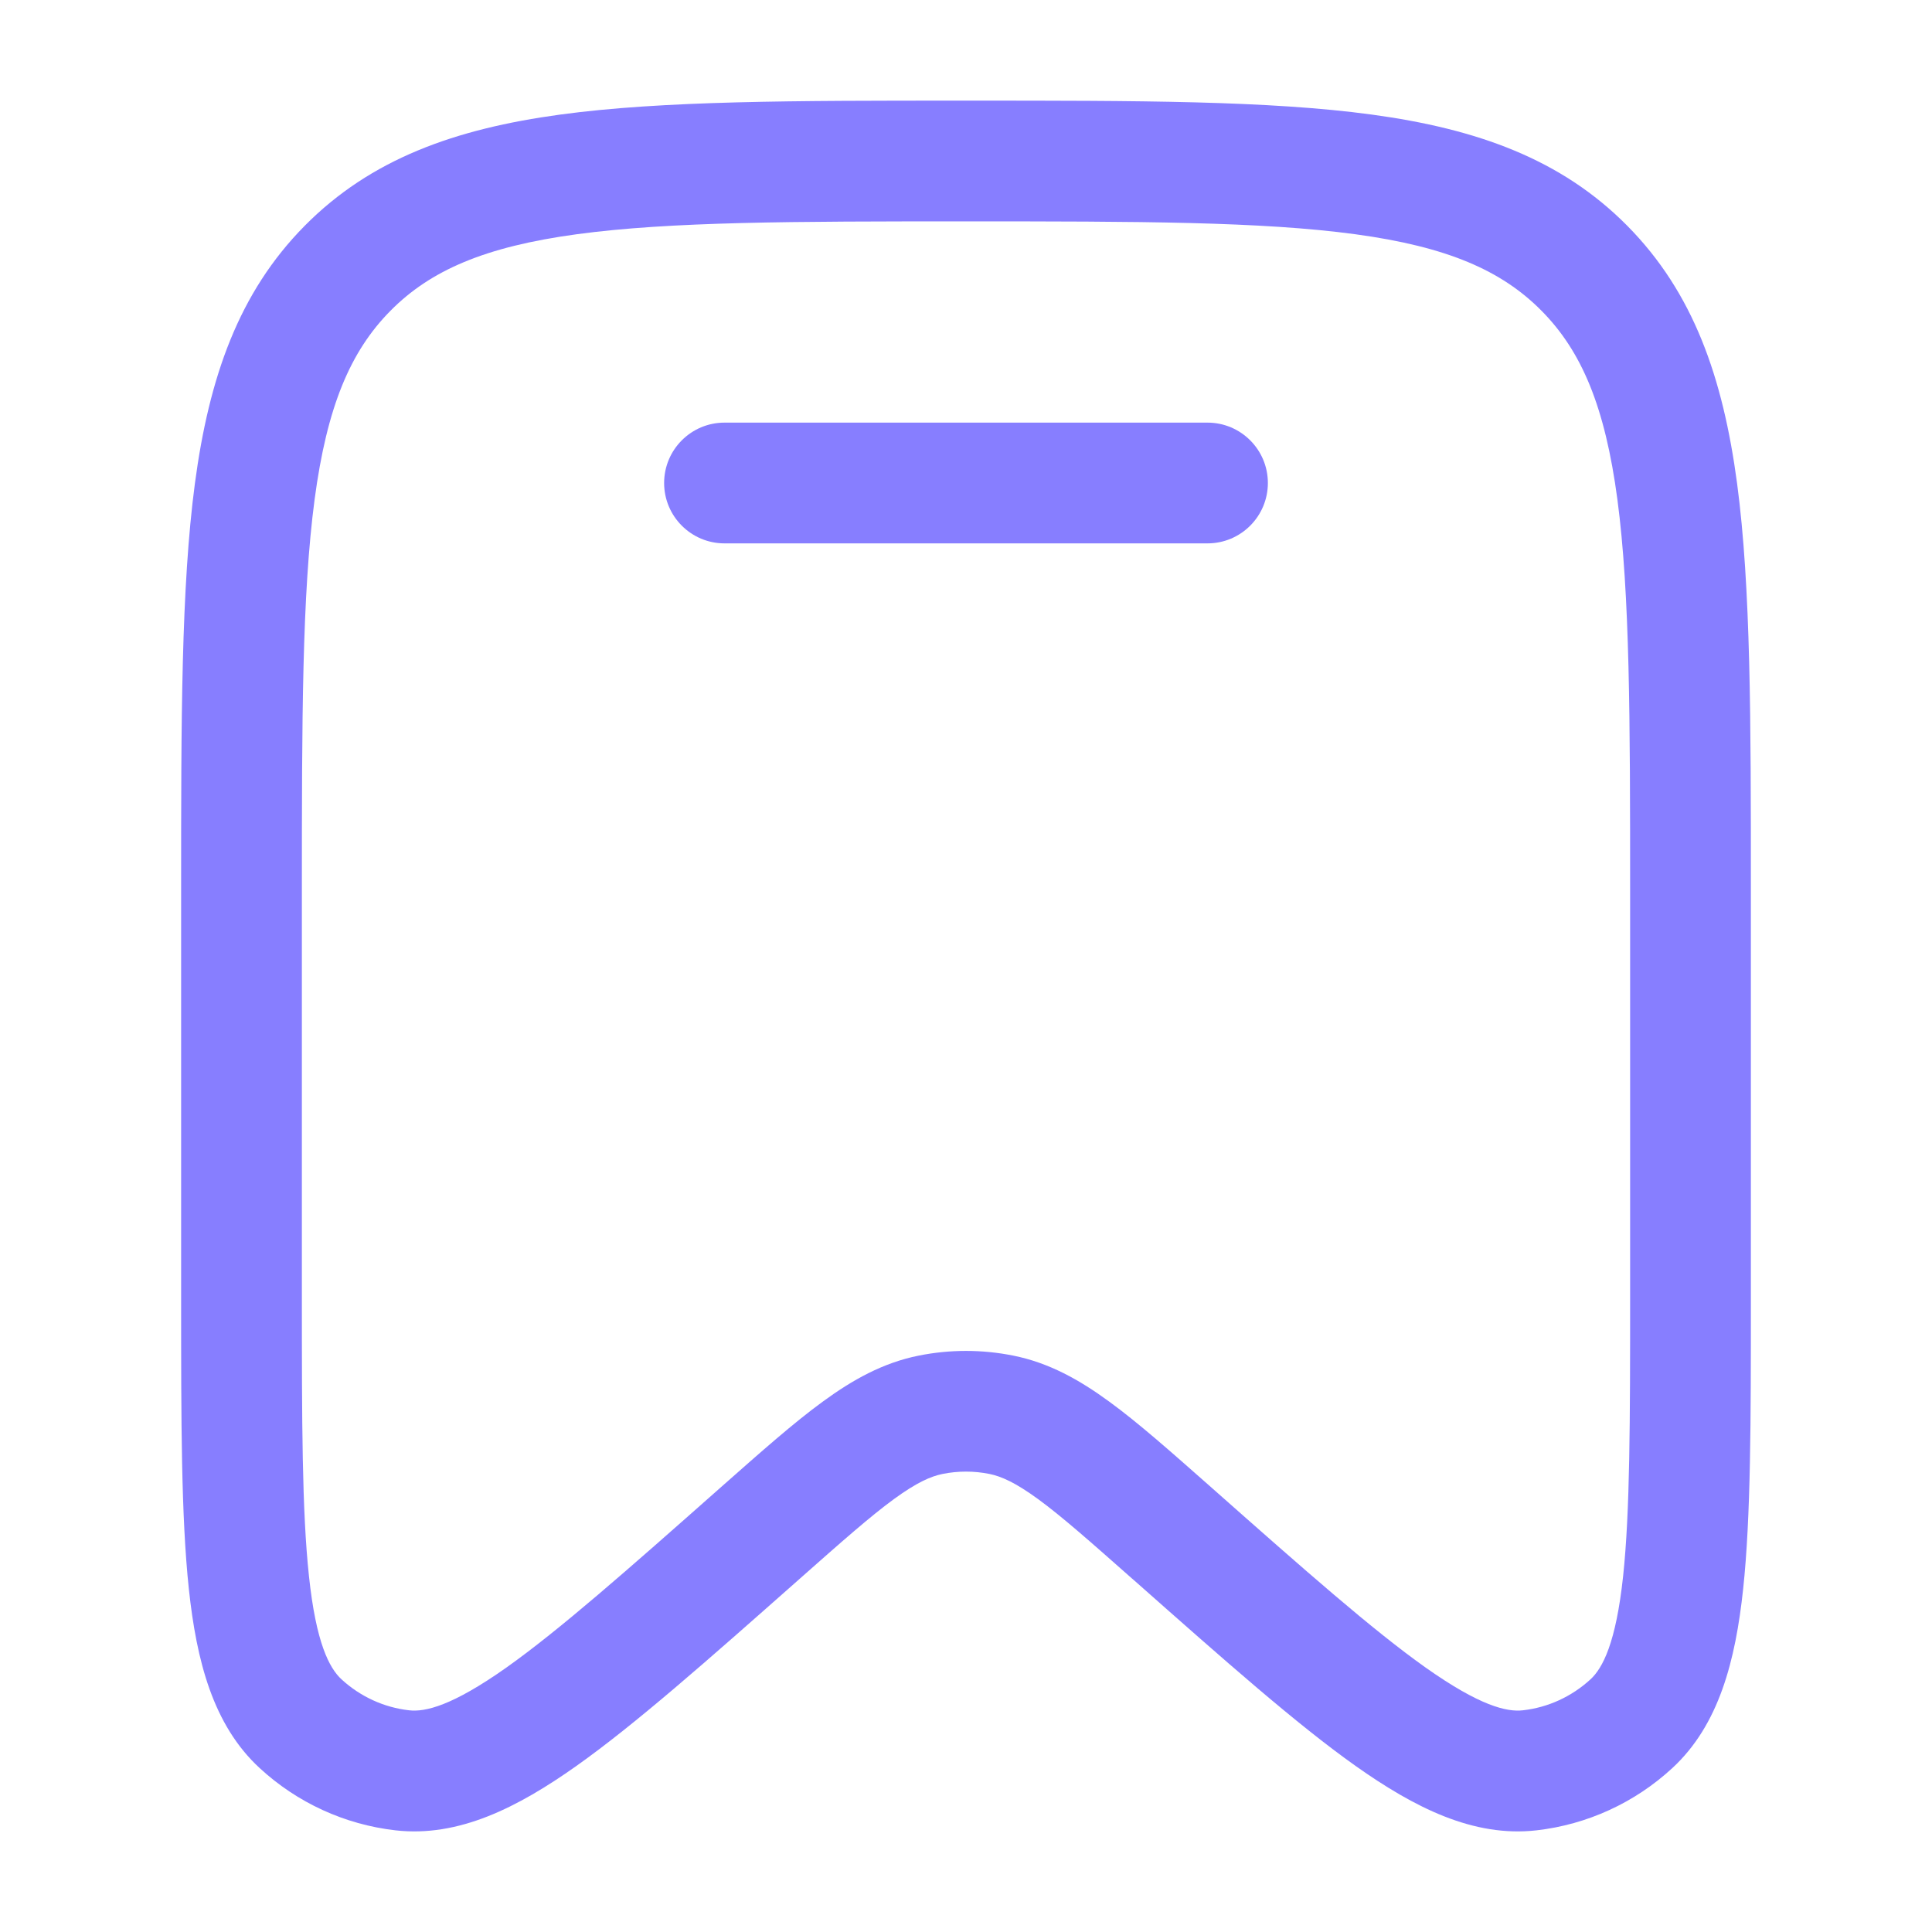
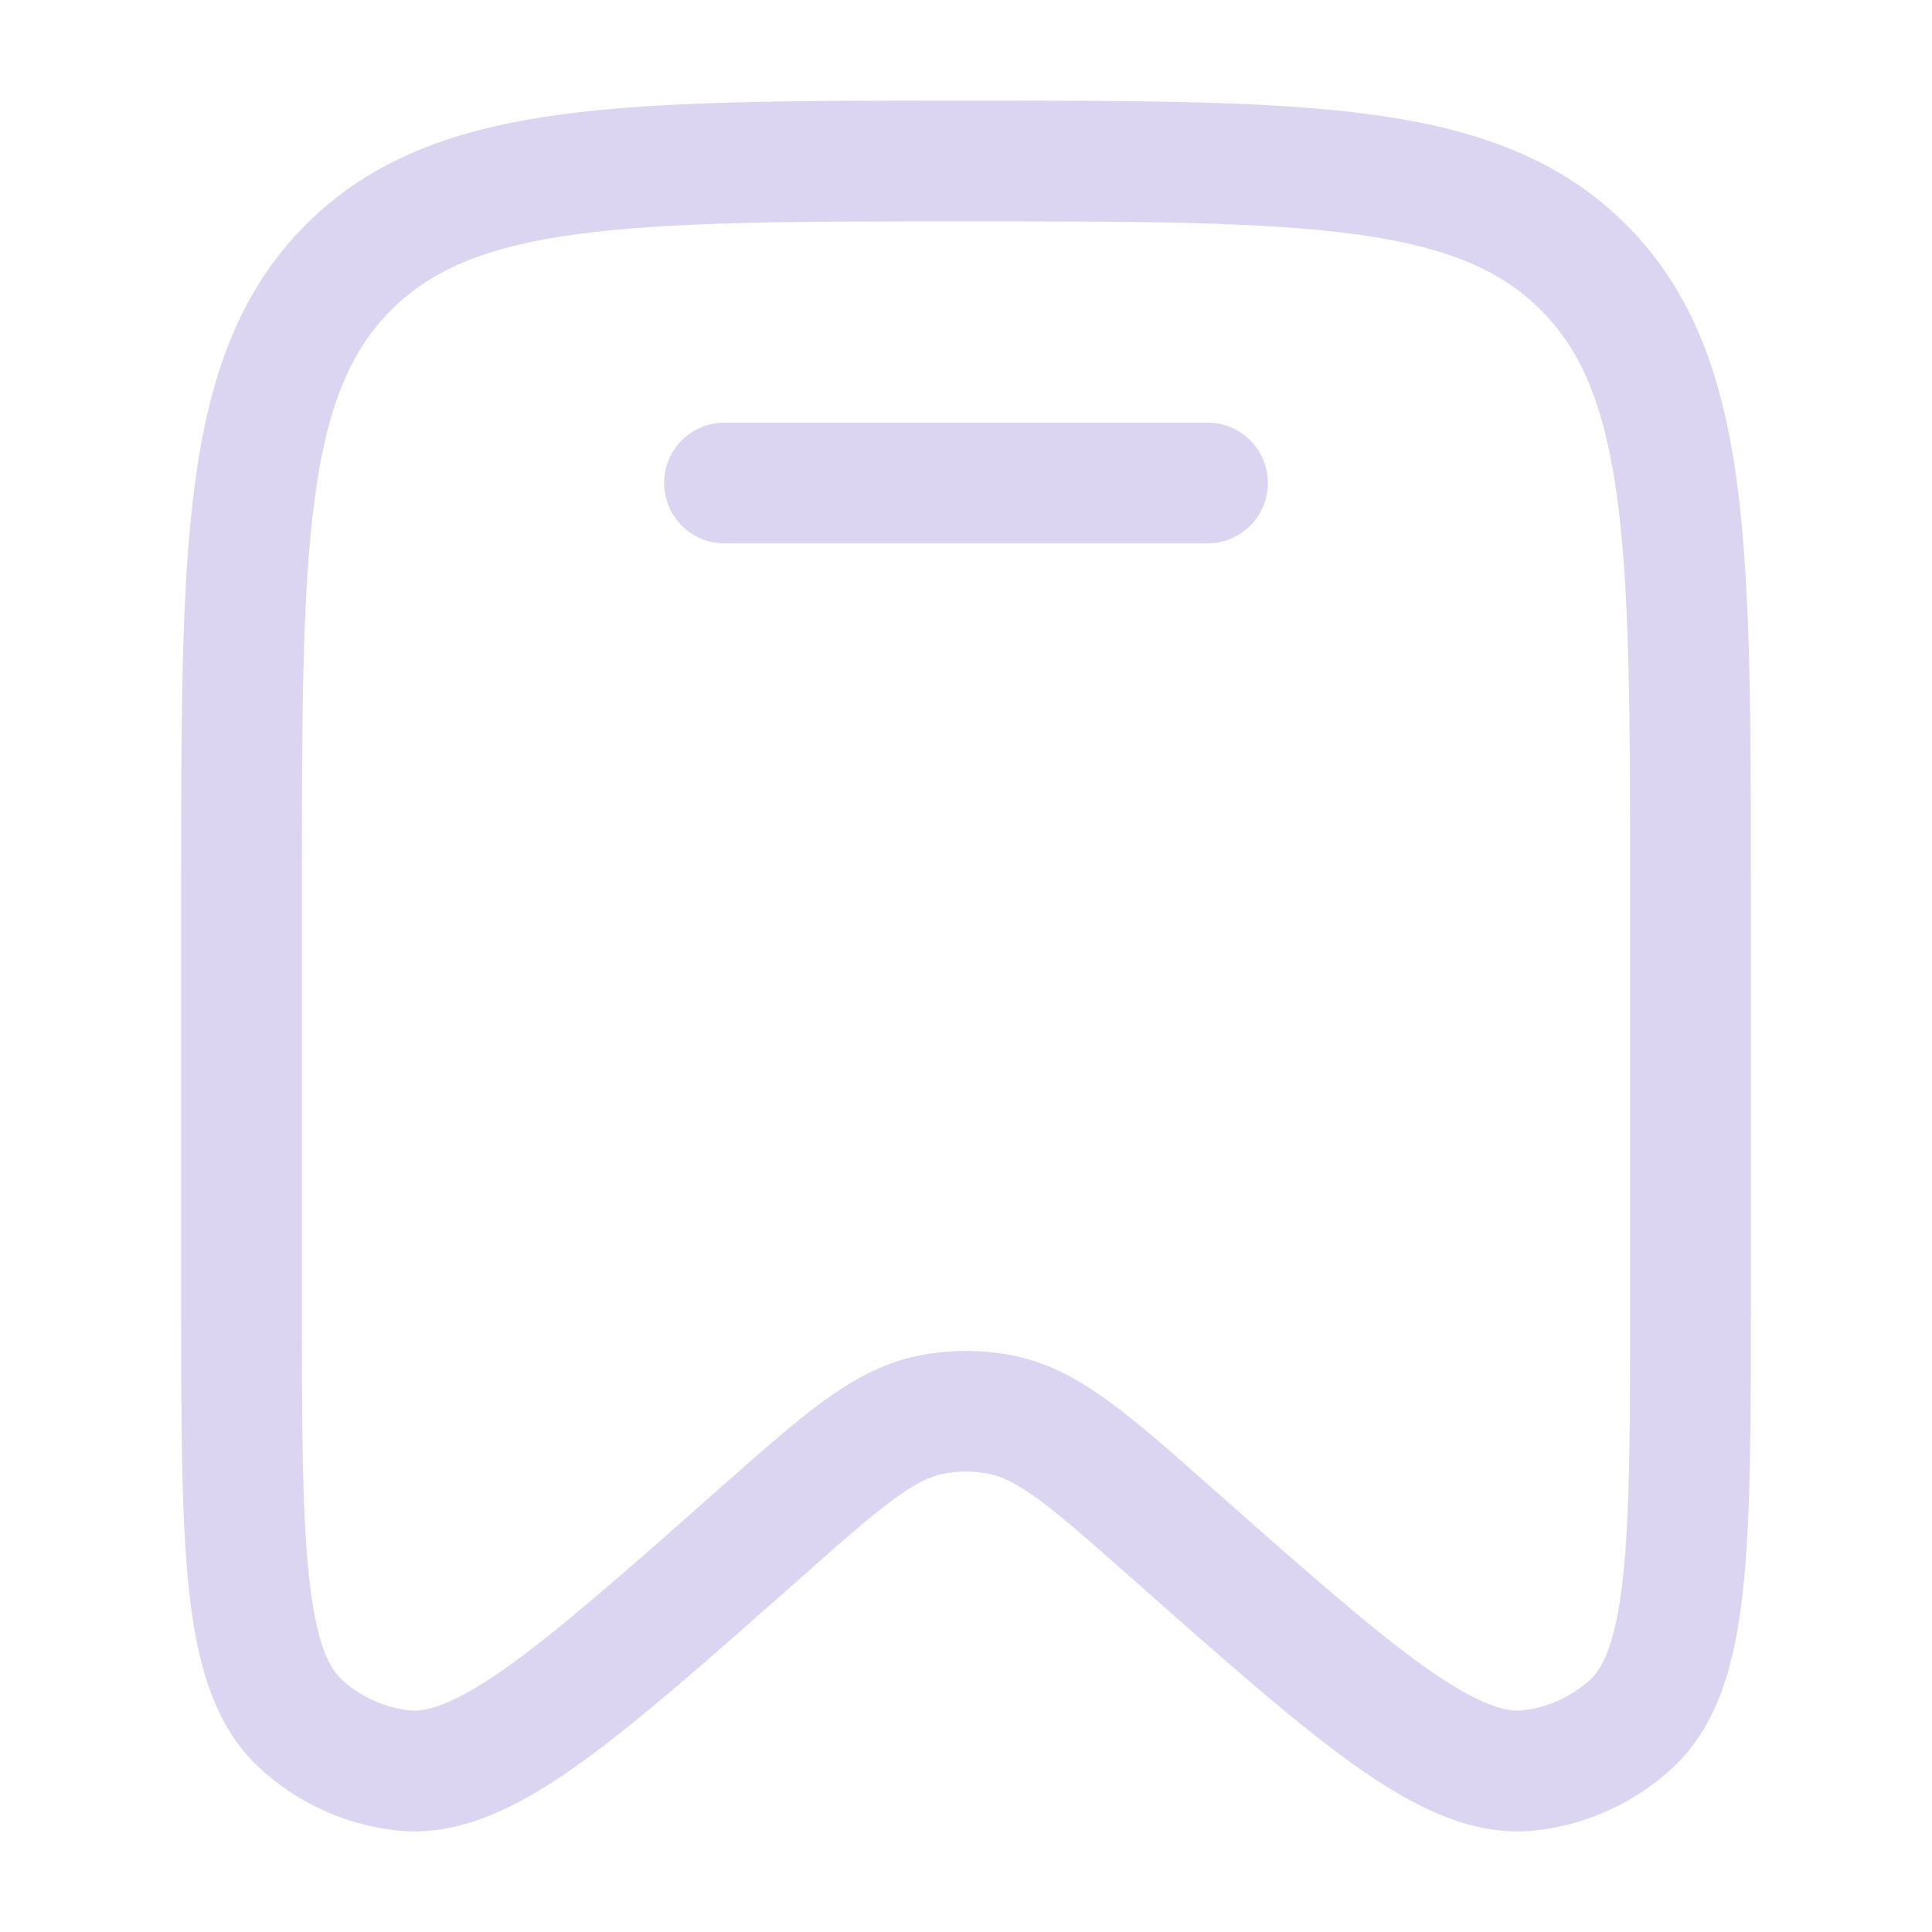
<svg xmlns="http://www.w3.org/2000/svg" width="24" height="24" viewBox="0 0 24 24" fill="none">
-   <path d="M9 5.25C8.586 5.25 8.25 5.586 8.25 6C8.25 6.414 8.586 6.75 9 6.75H15C15.414 6.75 15.75 6.414 15.75 6C15.75 5.586 15.414 5.25 15 5.25H9Z" fill="#877EFF" />
-   <path fill-rule="evenodd" clip-rule="evenodd" d="M11.943 1.25C9.87 1.25 8.237 1.25 6.961 1.423C5.651 1.601 4.606 1.975 3.785 2.805C2.965 3.634 2.597 4.687 2.421 6.007C2.25 7.296 2.25 8.945 2.25 11.041V16.139C2.25 17.647 2.25 18.84 2.346 19.739C2.441 20.627 2.644 21.428 3.226 21.964C3.692 22.394 4.282 22.665 4.912 22.737C5.699 22.827 6.434 22.451 7.159 21.938C7.892 21.419 8.781 20.632 9.903 19.64L9.939 19.608C10.459 19.148 10.811 18.837 11.105 18.622C11.389 18.415 11.562 18.34 11.708 18.31C11.901 18.271 12.099 18.271 12.292 18.31C12.438 18.34 12.611 18.415 12.895 18.622C13.189 18.837 13.541 19.148 14.061 19.608L14.098 19.64C15.219 20.632 16.108 21.419 16.841 21.938C17.566 22.451 18.301 22.827 19.088 22.737C19.718 22.665 20.308 22.394 20.774 21.964C21.355 21.428 21.559 20.627 21.654 19.739C21.75 18.84 21.75 17.647 21.75 16.139V11.041C21.75 8.945 21.75 7.295 21.579 6.007C21.403 4.687 21.035 3.634 20.215 2.805C19.394 1.975 18.349 1.601 17.039 1.423C15.763 1.25 14.13 1.25 12.057 1.25H11.943ZM4.851 3.86C5.348 3.358 6.023 3.065 7.163 2.91C8.326 2.752 9.857 2.75 12 2.75C14.143 2.75 15.674 2.752 16.837 2.91C17.977 3.065 18.652 3.358 19.149 3.86C19.647 4.363 19.938 5.048 20.092 6.205C20.248 7.383 20.25 8.932 20.25 11.098V16.091C20.25 17.657 20.249 18.77 20.163 19.579C20.074 20.409 19.91 20.72 19.758 20.861C19.524 21.076 19.23 21.211 18.918 21.246C18.718 21.269 18.384 21.192 17.708 20.714C17.05 20.247 16.221 19.516 15.055 18.484L15.029 18.461C14.541 18.03 14.137 17.672 13.78 17.412C13.407 17.139 13.031 16.929 12.588 16.84C12.2 16.762 11.8 16.762 11.412 16.84C10.969 16.929 10.593 17.139 10.22 17.412C9.863 17.672 9.459 18.03 8.971 18.461L8.945 18.484C7.779 19.516 6.95 20.247 6.292 20.714C5.616 21.192 5.282 21.269 5.082 21.246C4.77 21.211 4.476 21.076 4.242 20.861C4.09 20.72 3.926 20.409 3.838 19.579C3.751 18.77 3.75 17.657 3.75 16.091V11.098C3.75 8.932 3.752 7.383 3.908 6.205C4.062 5.048 4.353 4.363 4.851 3.86Z" fill="#877EFF" />
+   <path d="M9 5.25C8.586 5.25 8.25 5.586 8.25 6C8.25 6.414 8.586 6.75 9 6.75H15C15.414 6.75 15.75 6.414 15.75 6C15.75 5.586 15.414 5.25 15 5.25H9Z" fill="#DCD5F2" />
+   <path fill-rule="evenodd" clip-rule="evenodd" d="M11.943 1.25C9.87 1.25 8.237 1.25 6.961 1.423C5.651 1.601 4.606 1.975 3.785 2.805C2.965 3.634 2.597 4.687 2.421 6.007C2.25 7.296 2.25 8.945 2.25 11.041V16.139C2.25 17.647 2.25 18.84 2.346 19.739C2.441 20.627 2.644 21.428 3.226 21.964C3.692 22.394 4.282 22.665 4.912 22.737C5.699 22.827 6.434 22.451 7.159 21.938C7.892 21.419 8.781 20.632 9.903 19.64L9.939 19.608C10.459 19.148 10.811 18.837 11.105 18.622C11.389 18.415 11.562 18.34 11.708 18.31C11.901 18.271 12.099 18.271 12.292 18.31C12.438 18.34 12.611 18.415 12.895 18.622C13.189 18.837 13.541 19.148 14.061 19.608L14.098 19.64C15.219 20.632 16.108 21.419 16.841 21.938C17.566 22.451 18.301 22.827 19.088 22.737C19.718 22.665 20.308 22.394 20.774 21.964C21.355 21.428 21.559 20.627 21.654 19.739C21.75 18.84 21.75 17.647 21.75 16.139V11.041C21.75 8.945 21.75 7.295 21.579 6.007C21.403 4.687 21.035 3.634 20.215 2.805C19.394 1.975 18.349 1.601 17.039 1.423C15.763 1.25 14.13 1.25 12.057 1.25H11.943ZM4.851 3.86C5.348 3.358 6.023 3.065 7.163 2.91C8.326 2.752 9.857 2.75 12 2.75C14.143 2.75 15.674 2.752 16.837 2.91C17.977 3.065 18.652 3.358 19.149 3.86C19.647 4.363 19.938 5.048 20.092 6.205C20.248 7.383 20.25 8.932 20.25 11.098V16.091C20.25 17.657 20.249 18.77 20.163 19.579C20.074 20.409 19.91 20.72 19.758 20.861C19.524 21.076 19.23 21.211 18.918 21.246C18.718 21.269 18.384 21.192 17.708 20.714C17.05 20.247 16.221 19.516 15.055 18.484L15.029 18.461C14.541 18.03 14.137 17.672 13.78 17.412C13.407 17.139 13.031 16.929 12.588 16.84C12.2 16.762 11.8 16.762 11.412 16.84C10.969 16.929 10.593 17.139 10.22 17.412C9.863 17.672 9.459 18.03 8.971 18.461L8.945 18.484C7.779 19.516 6.95 20.247 6.292 20.714C5.616 21.192 5.282 21.269 5.082 21.246C4.77 21.211 4.476 21.076 4.242 20.861C4.09 20.72 3.926 20.409 3.838 19.579C3.751 18.77 3.75 17.657 3.75 16.091V11.098C3.75 8.932 3.752 7.383 3.908 6.205C4.062 5.048 4.353 4.363 4.851 3.86Z" fill="#DCD5F2" />
</svg>
